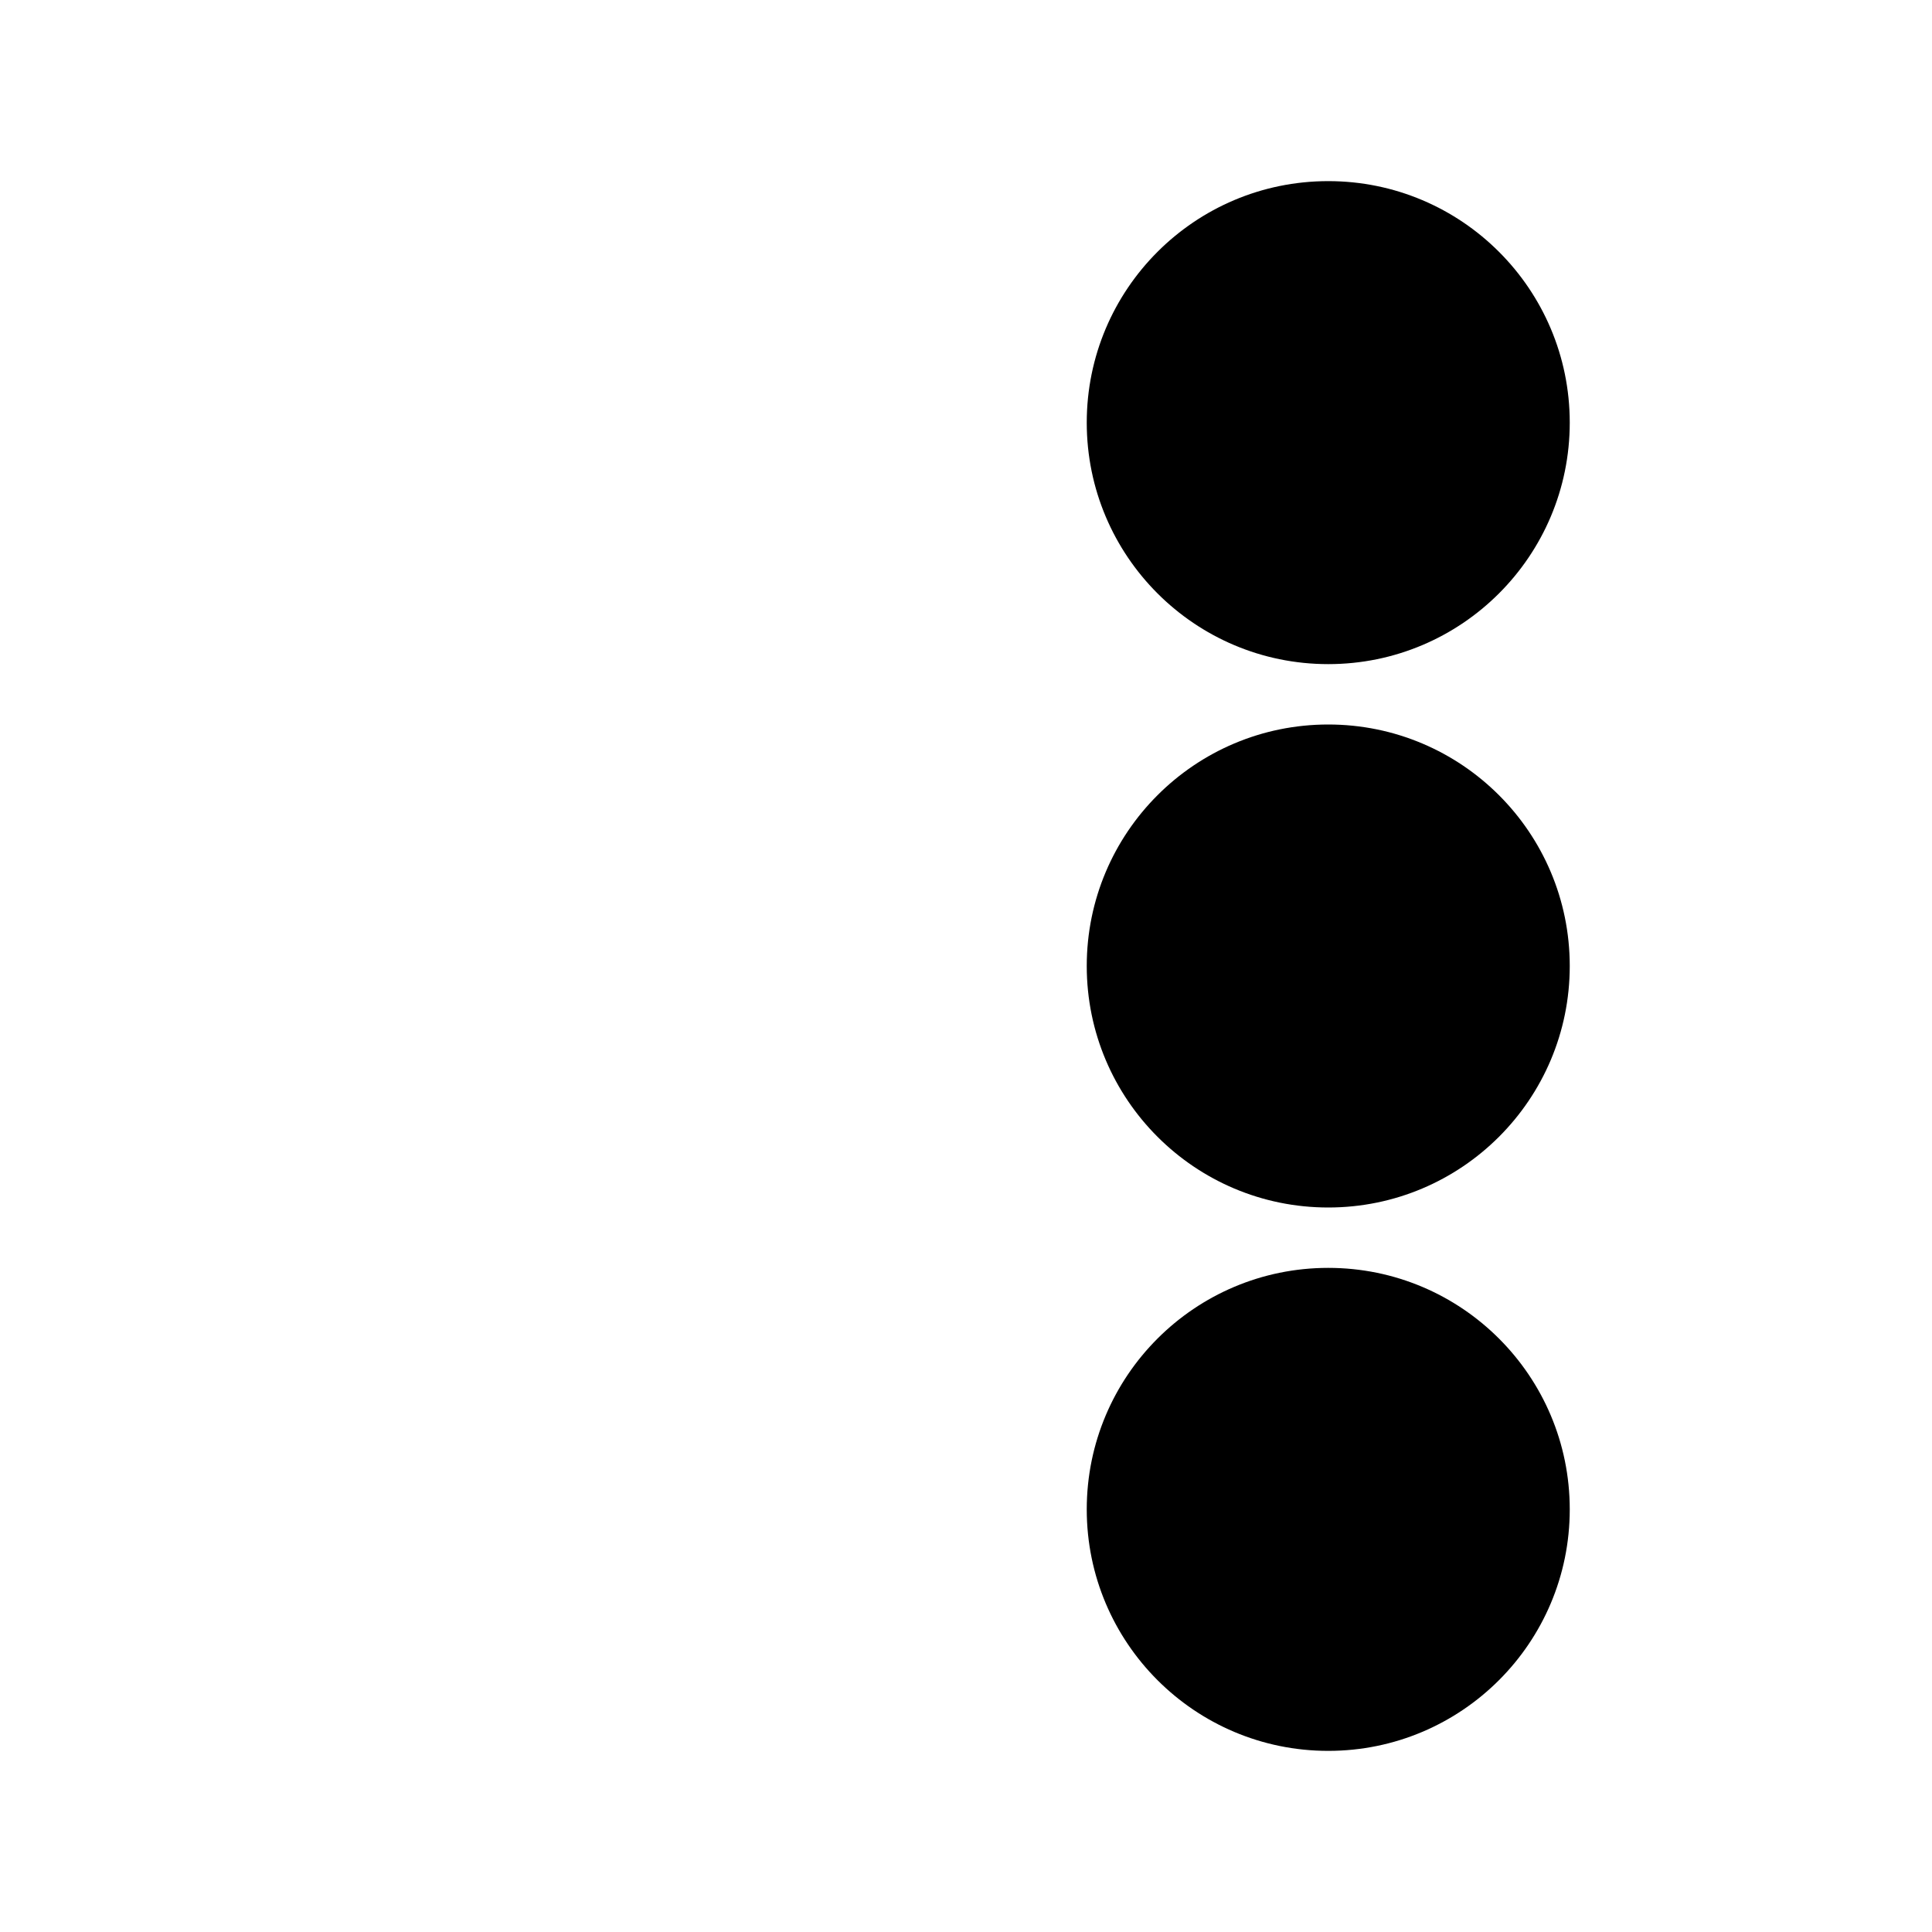
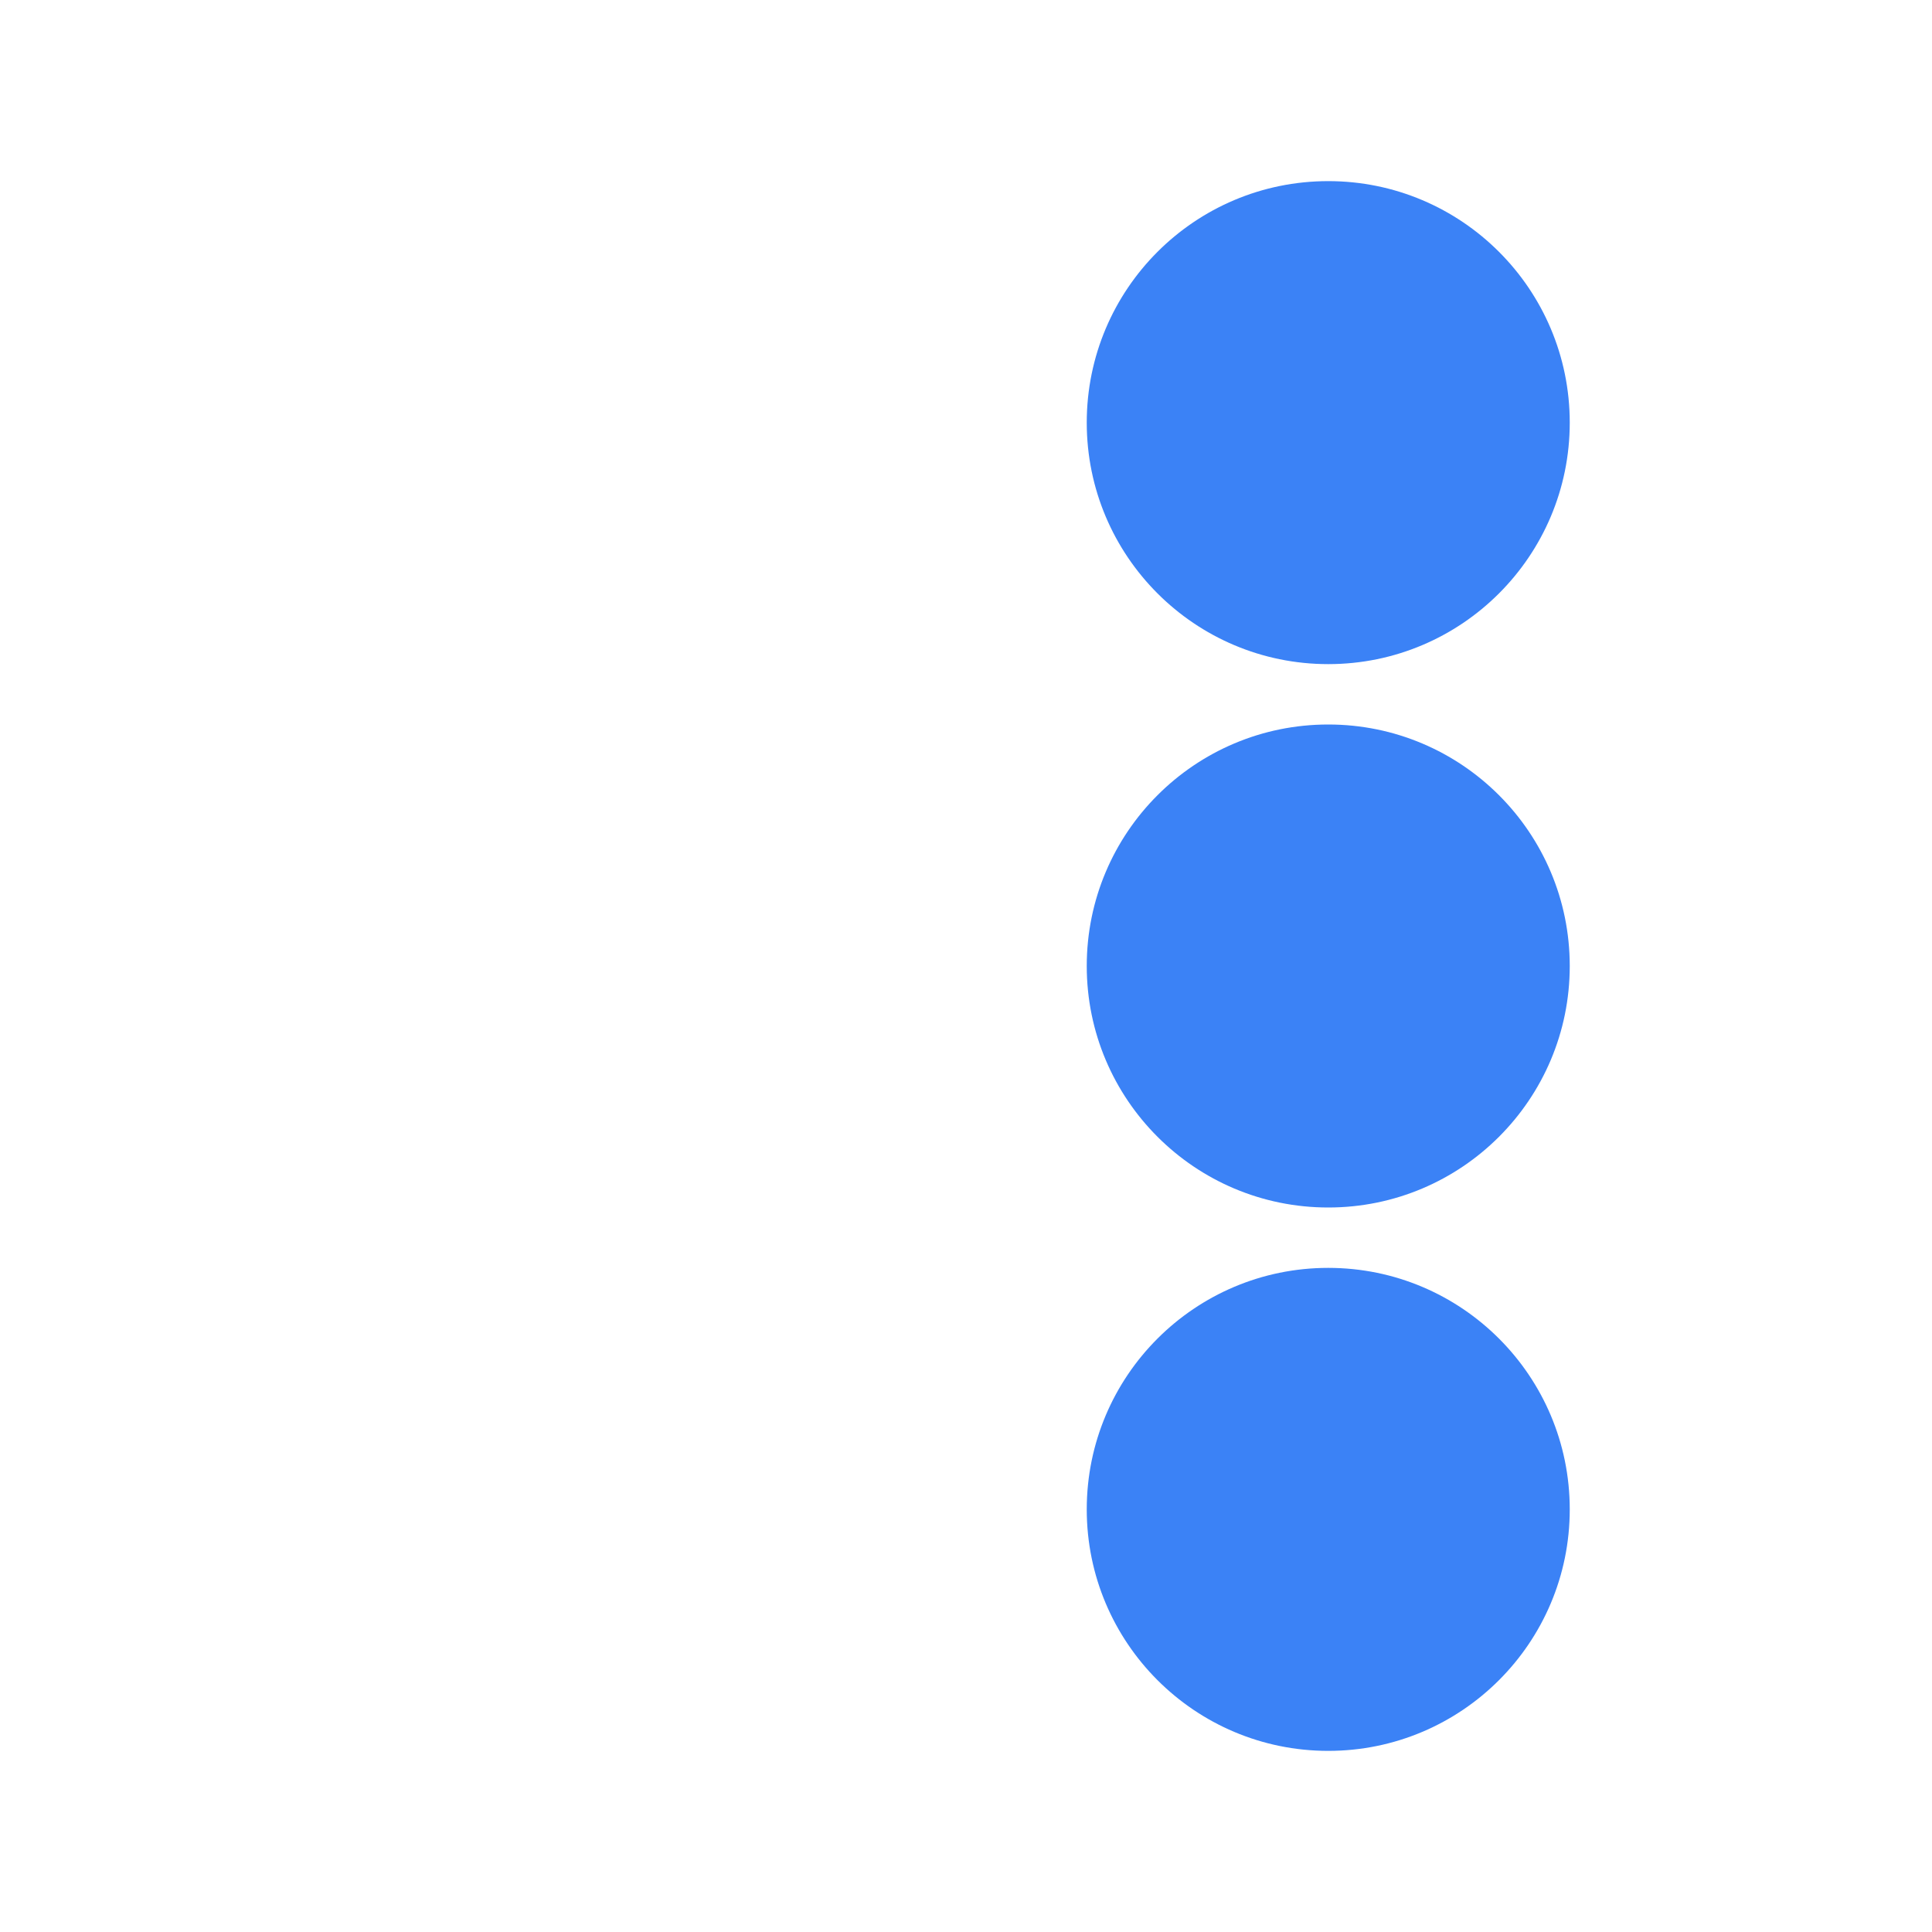
<svg xmlns="http://www.w3.org/2000/svg" viewBox="0 0 512 512" width="512" height="512">
-   <style>
-     svg { --orphan = "blue"; }
-   </style>
-   <circle cx="352" cy="112" r="64" fill="orphan" />
-   <circle cx="352" cy="256" r="64" fill="orphan" />
-   <circle cx="352" cy="400" r="64" fill="orphan" />
+   <circle cx="352" cy="112" r="64" fill="#3b82f6" />
+   <circle cx="352" cy="256" r="64" fill="#3b82f6" />
+   <circle cx="352" cy="400" r="64" fill="#3b82f6" />
</svg>
